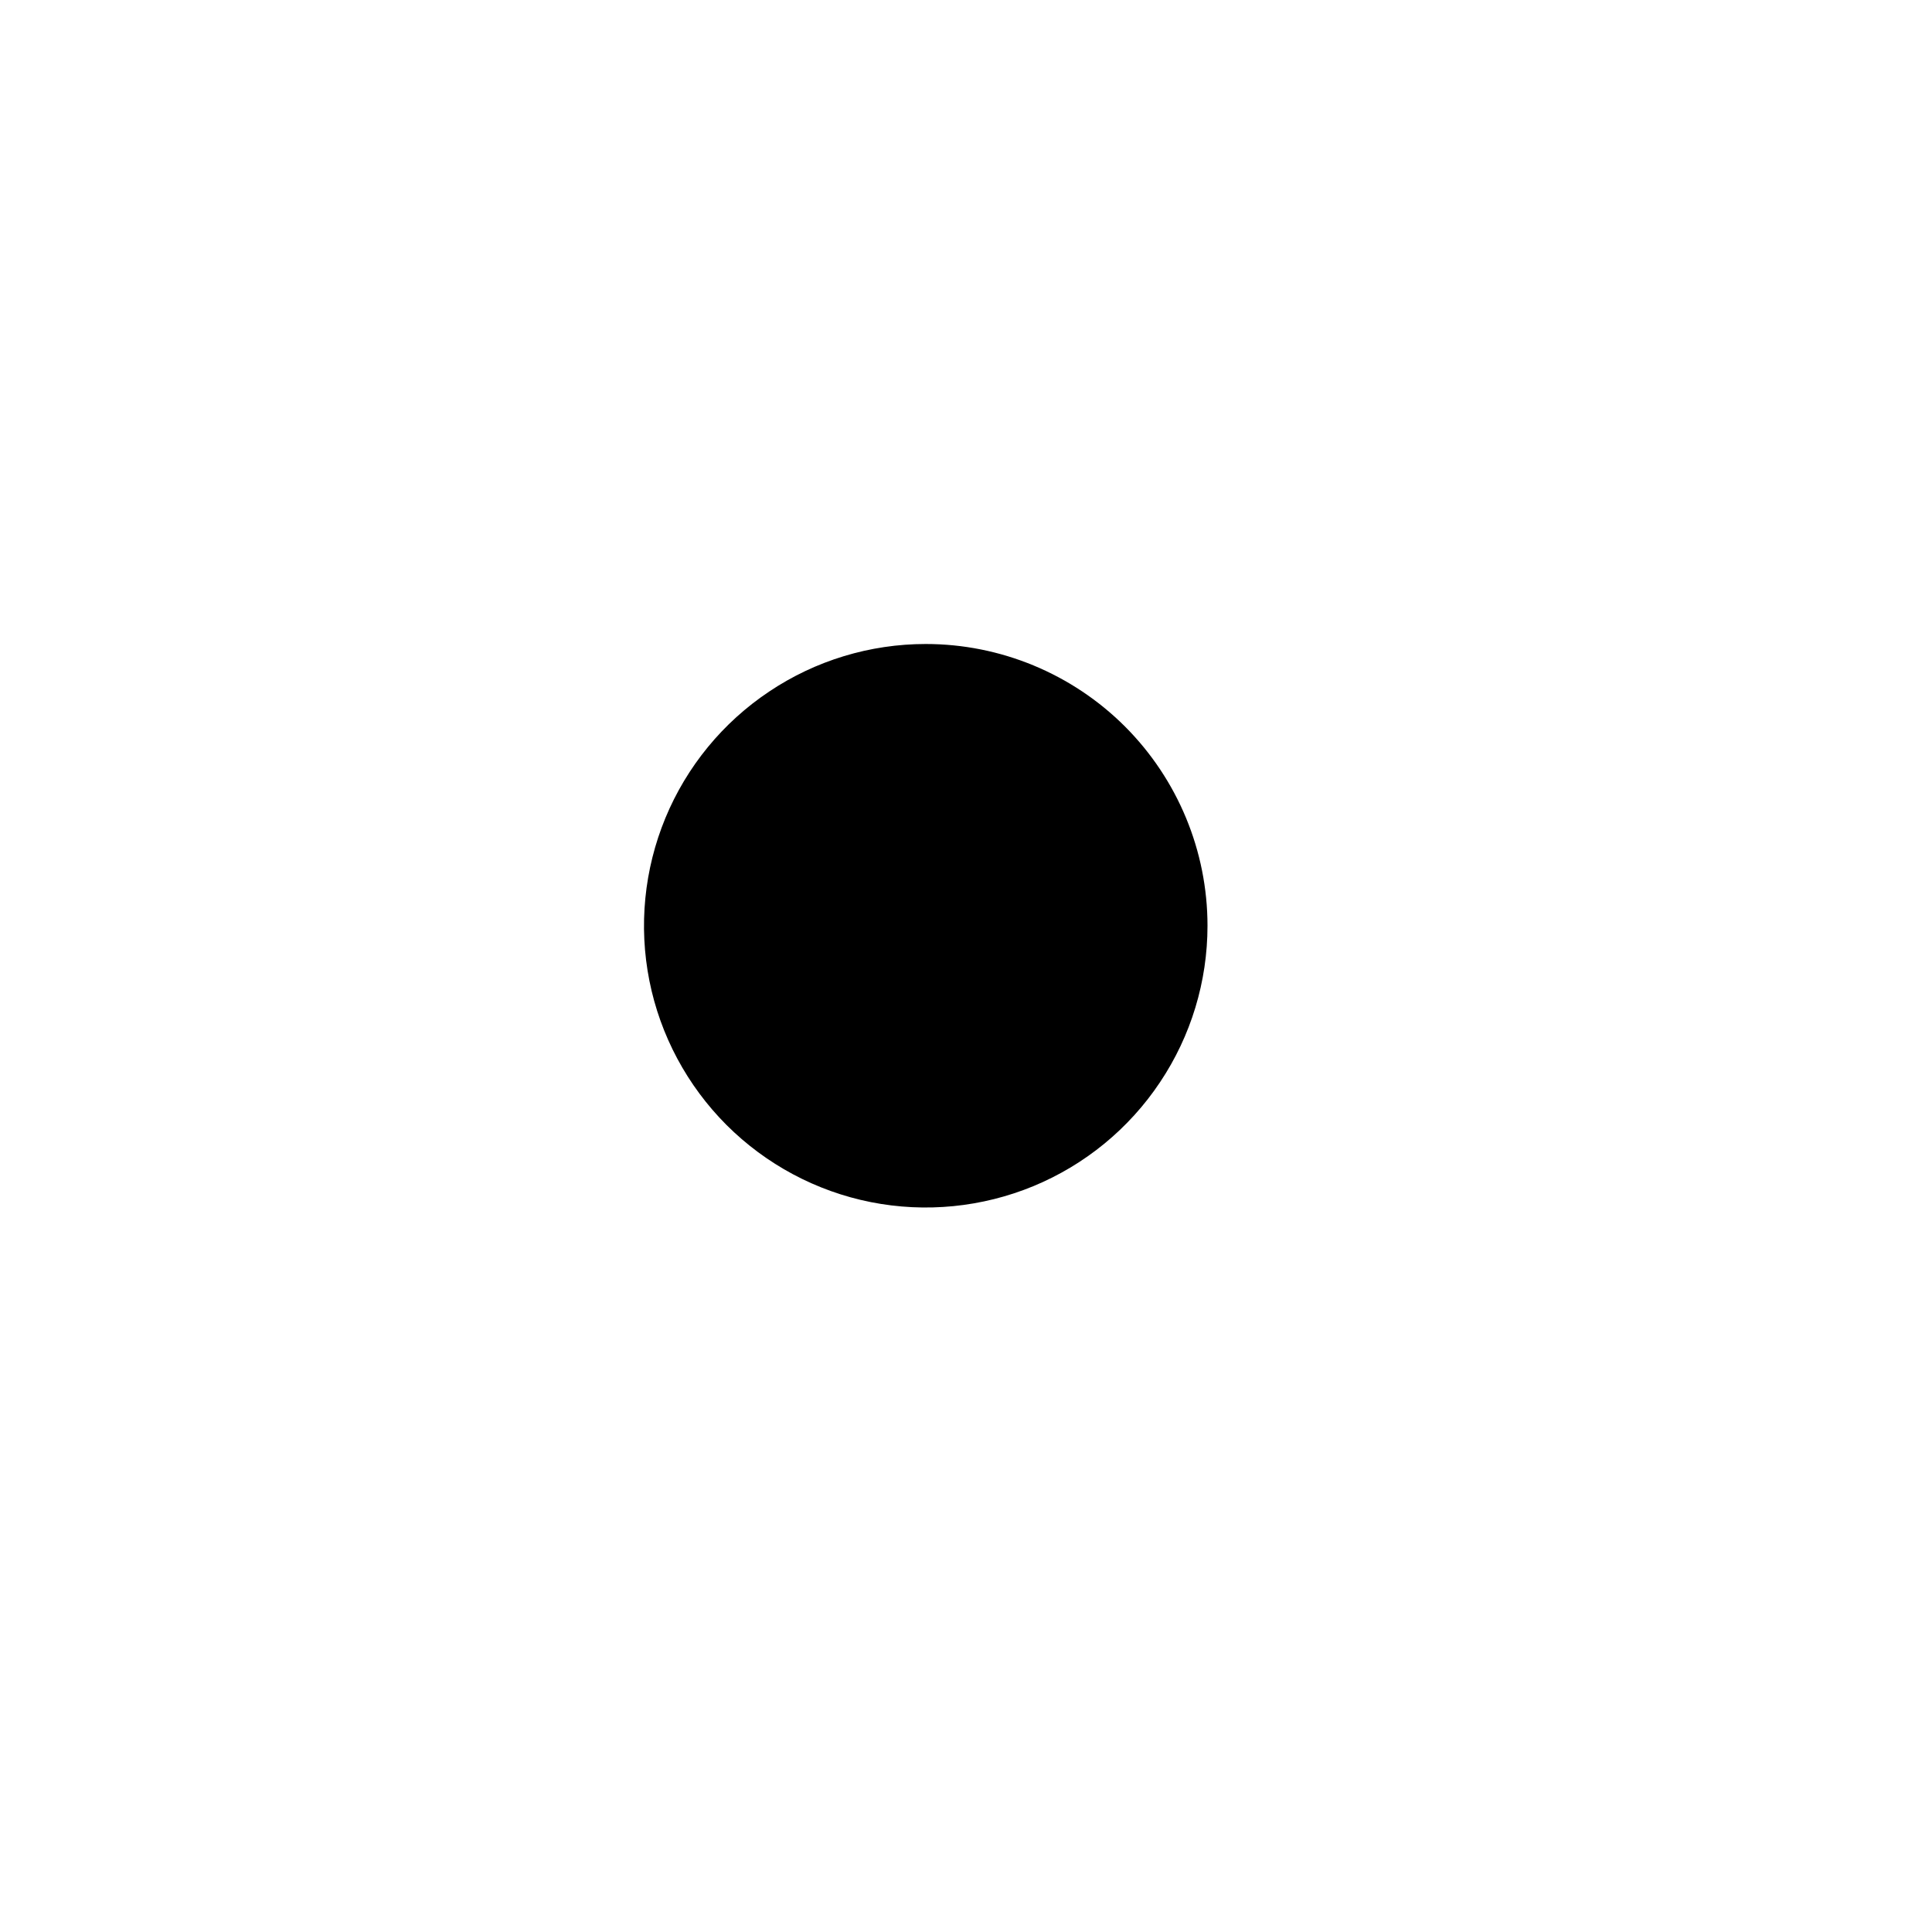
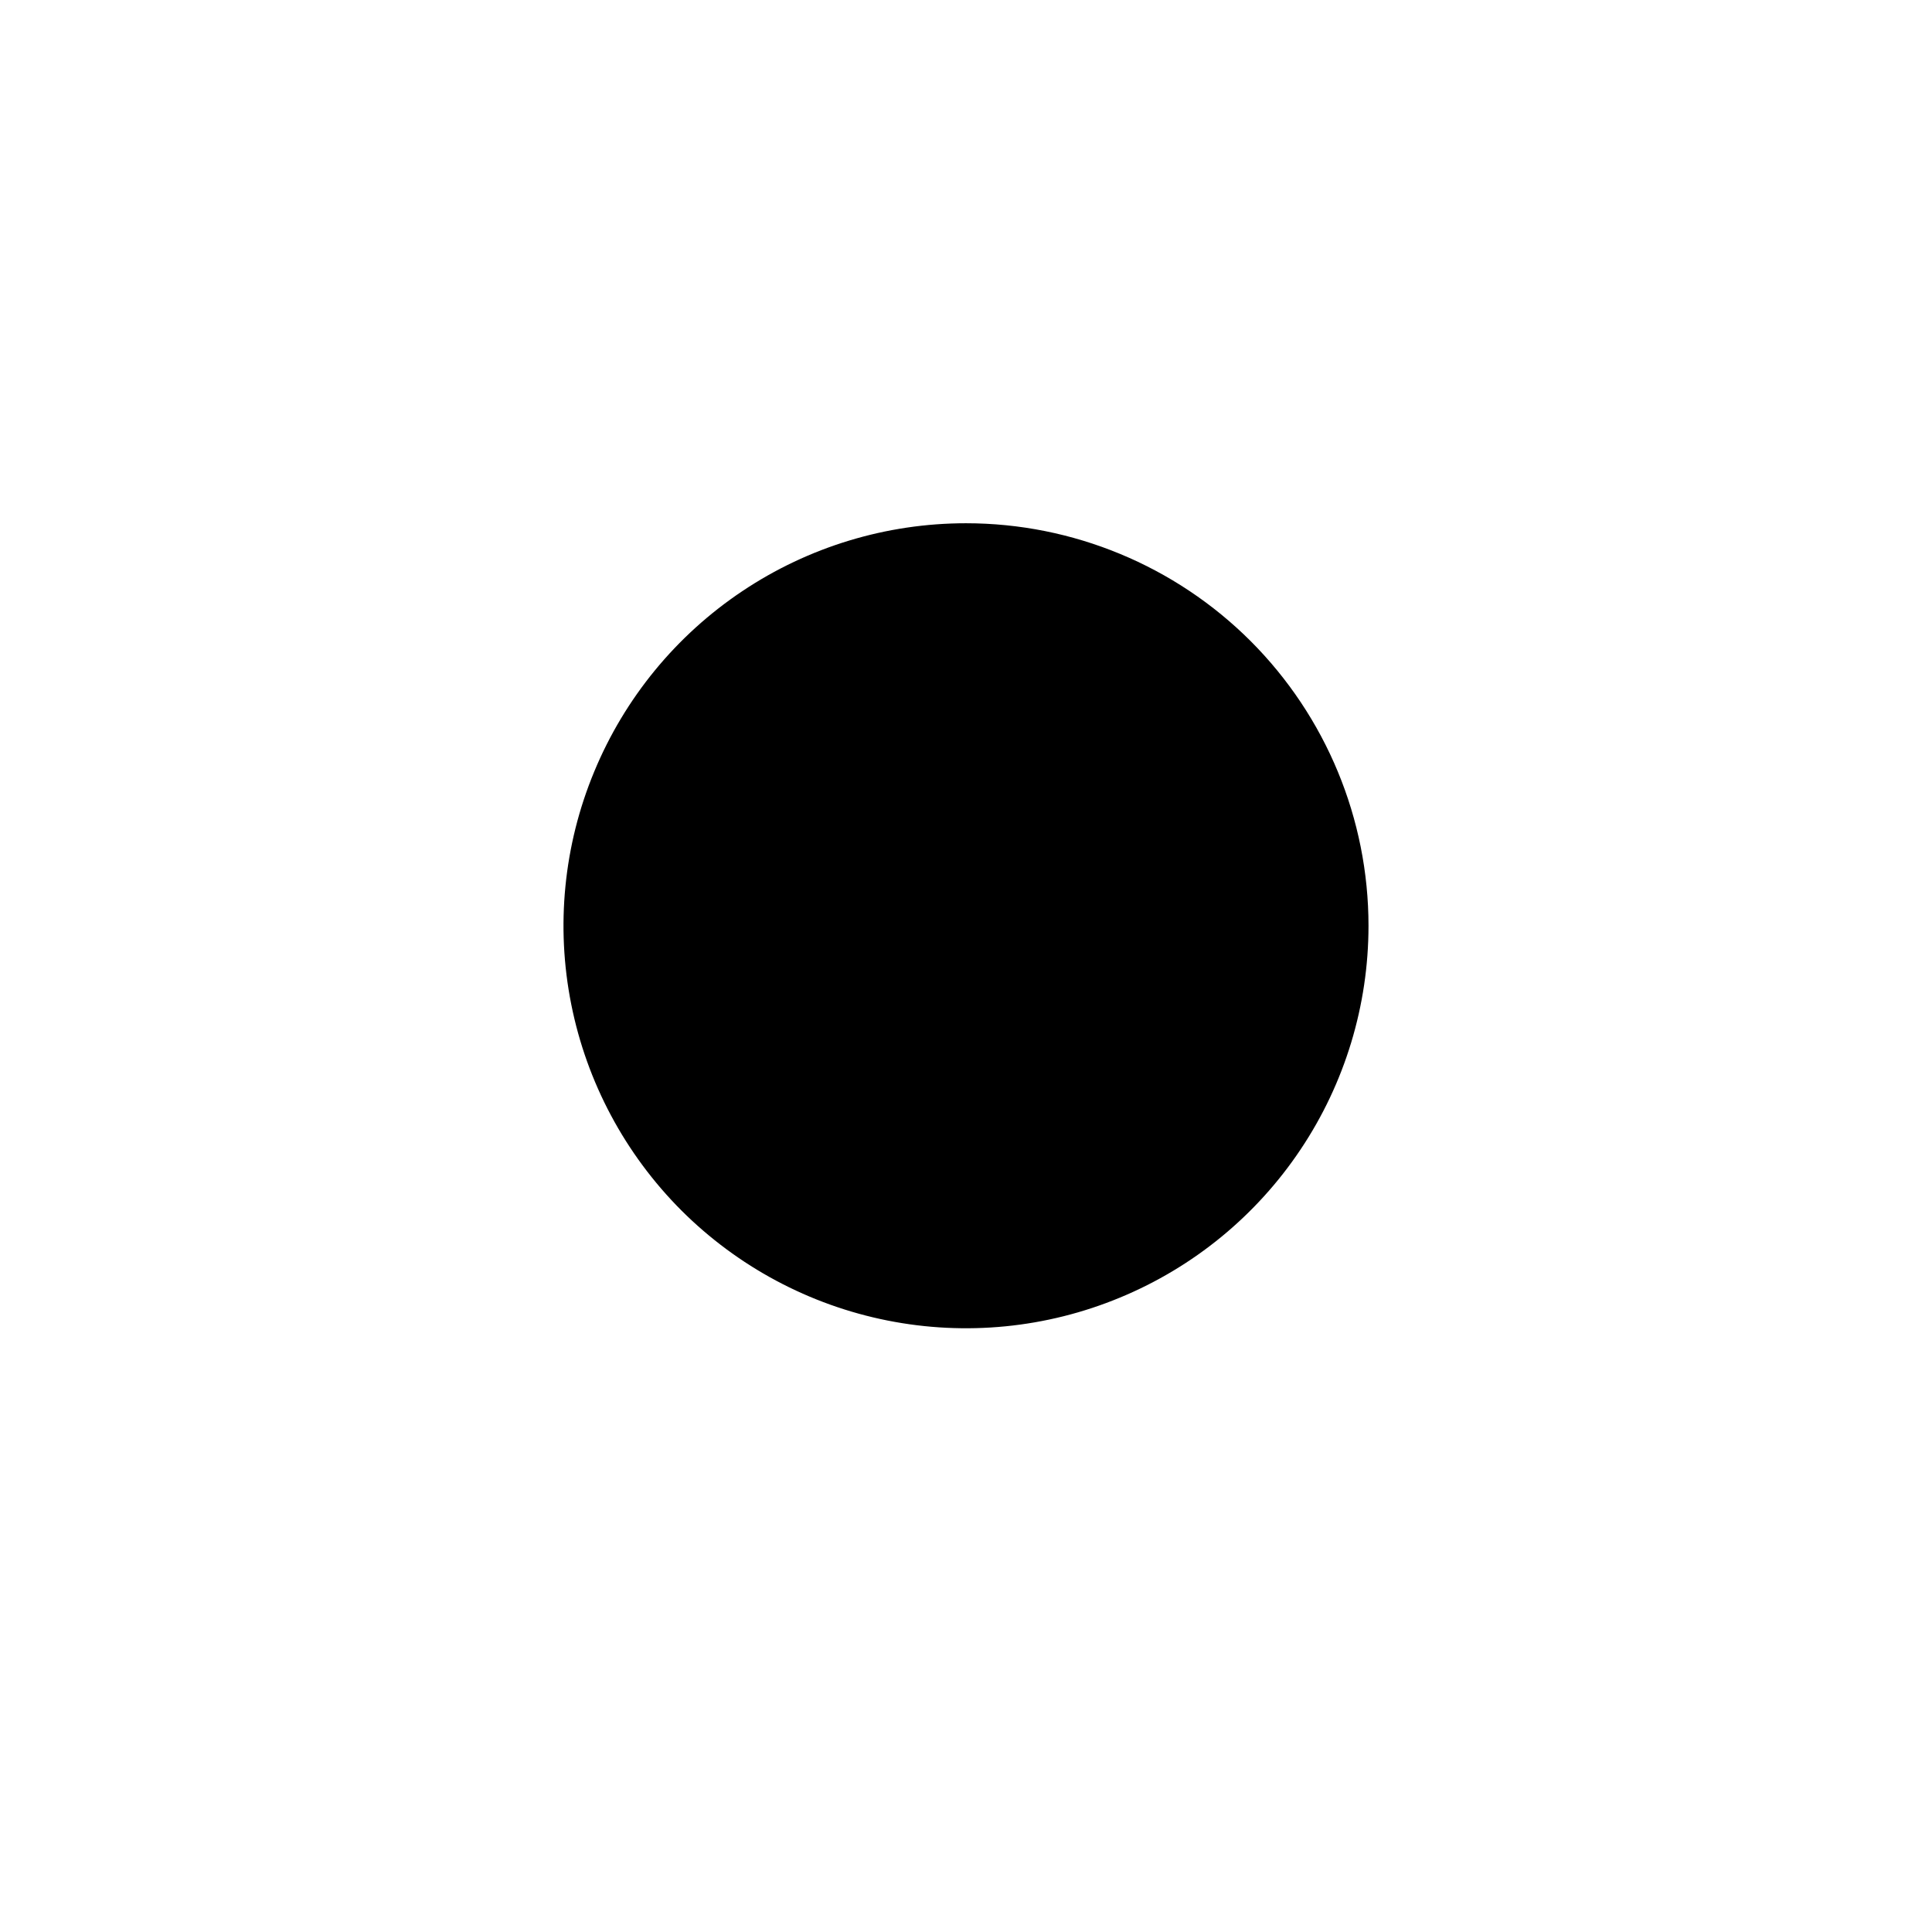
<svg xmlns="http://www.w3.org/2000/svg" width="24" height="24" viewBox="0 0 24 24">
-   <path fill="#000000" fill-rule="nonzero" d="M 15 11.5 C 15 12.192 14.795 12.869 14.41 13.444 C 14.026 14.02 13.479 14.469 12.839 14.734 C 12.2 14.998 11.496 15.068 10.817 14.933 C 10.138 14.798 9.515 14.464 9.025 13.975 C 8.536 13.485 8.202 12.862 8.067 12.183 C 7.932 11.504 8.002 10.8 8.266 10.161 C 8.531 9.521 8.98 8.974 9.556 8.59 C 10.131 8.205 10.808 8 11.5 8 C 12.428 8 13.318 8.369 13.975 9.025 C 14.631 9.682 15 10.572 15 11.5 Z" />
+   <path fill="#000000" fill-rule="nonzero" d="M 17 11.5 C 17 12.489 16.707 13.456 16.157 14.278 C 15.608 15.1 14.827 15.741 13.913 16.119 C 13 16.498 11.994 16.597 11.025 16.404 C 10.055 16.211 9.164 15.735 8.464 15.036 C 7.765 14.336 7.289 13.445 7.096 12.475 C 6.903 11.506 7.002 10.5 7.381 9.587 C 7.759 8.673 8.4 7.892 9.222 7.343 C 10.044 6.793 11.011 6.5 12 6.5 C 13.326 6.5 14.598 7.027 15.536 7.964 C 16.473 8.902 17 10.174 17 11.5 Z" />
</svg>
